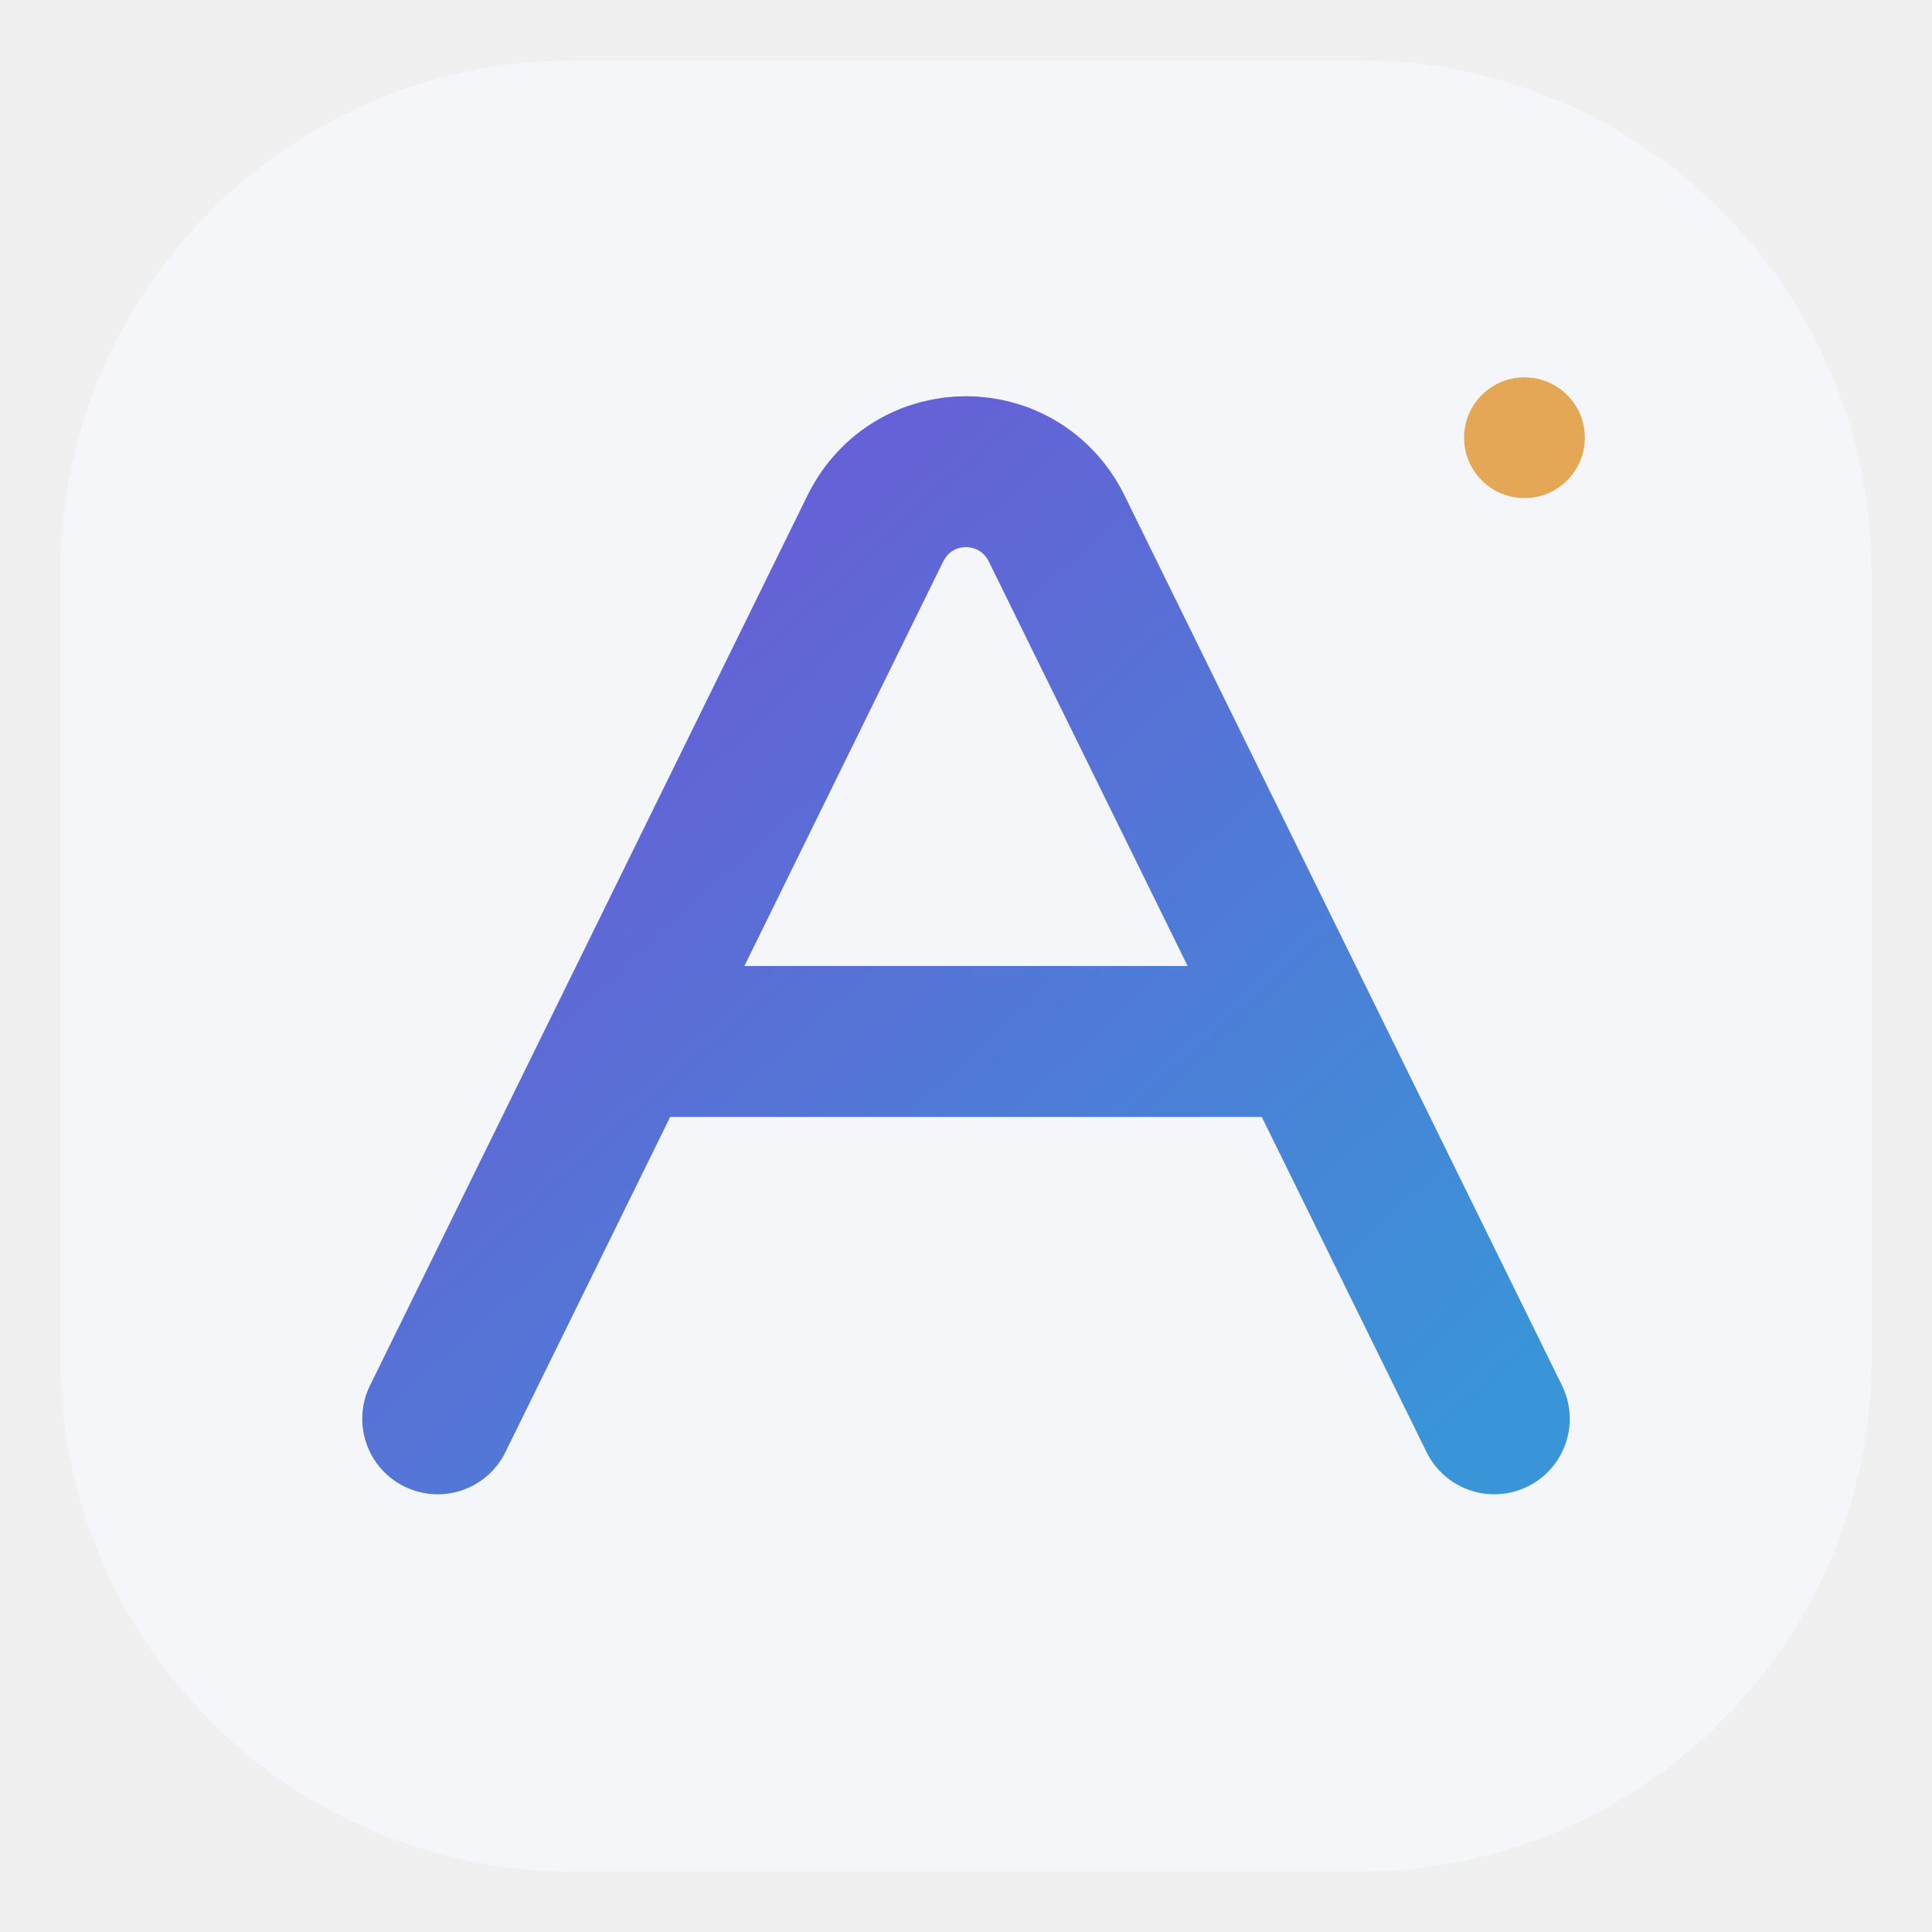
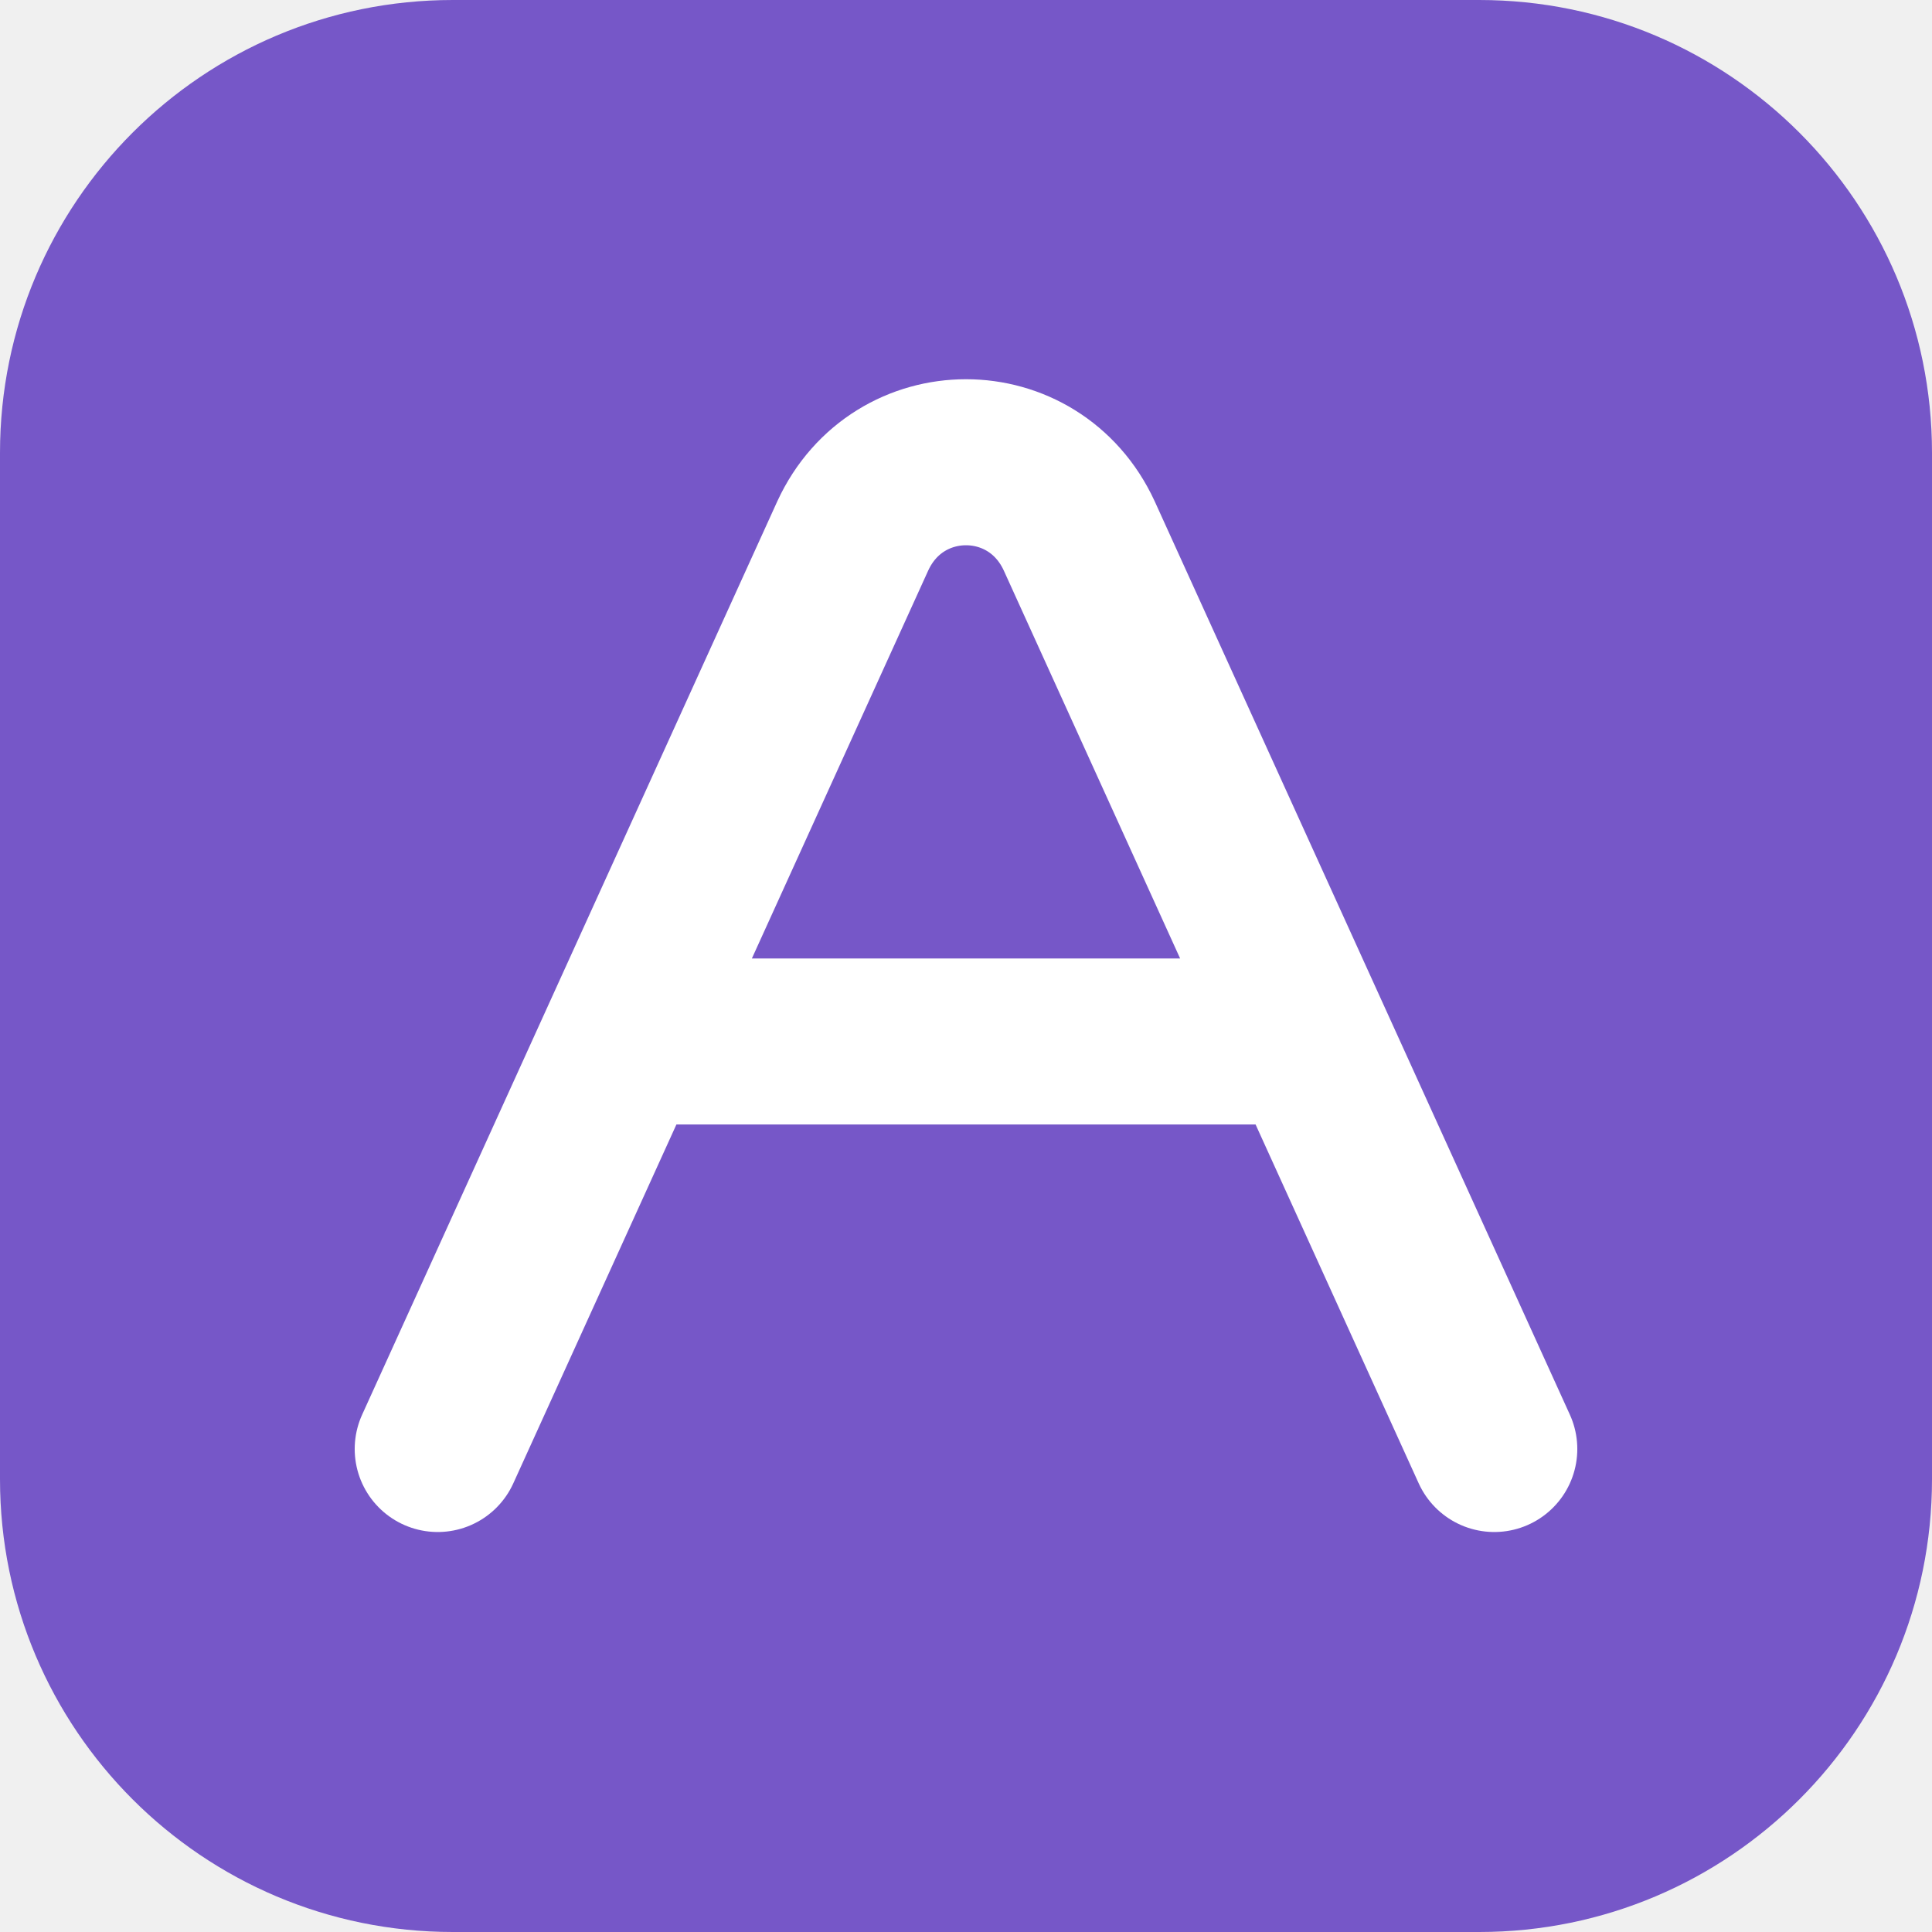
<svg xmlns="http://www.w3.org/2000/svg" width="128" height="128" viewBox="0 0 128 128" role="img" aria-labelledby="title">
-   <defs>
-     <linearGradient id="a" x1="0" y1="0" x2="1" y2="1">
-       <stop stop-color="#7054D5" />
-       <stop offset="1" stop-color="#3995D8" />
-     </linearGradient>
-   </defs>
-   <rect x="4" y="4" width="120" height="120" rx="34" fill="#F5F6FA" />
-   <path d="M29 94 58 35c2.5-5 9.5-5 12 0l29 59M42 69h44" fill="none" stroke="url(#a)" stroke-width="10" stroke-linecap="round" stroke-linejoin="round" />
-   <circle cx="101" cy="29" r="4" fill="#E4A755" />
+   <rect width="128" height="128" rx="30" fill="#7657c8" />
+   <path d="M29 96 56.5 35.5c3-6.5 12-6.5 15 0L99 96M42 69h44" fill="none" stroke="#fff" stroke-width="11" stroke-linecap="round" stroke-linejoin="round" />
</svg>
